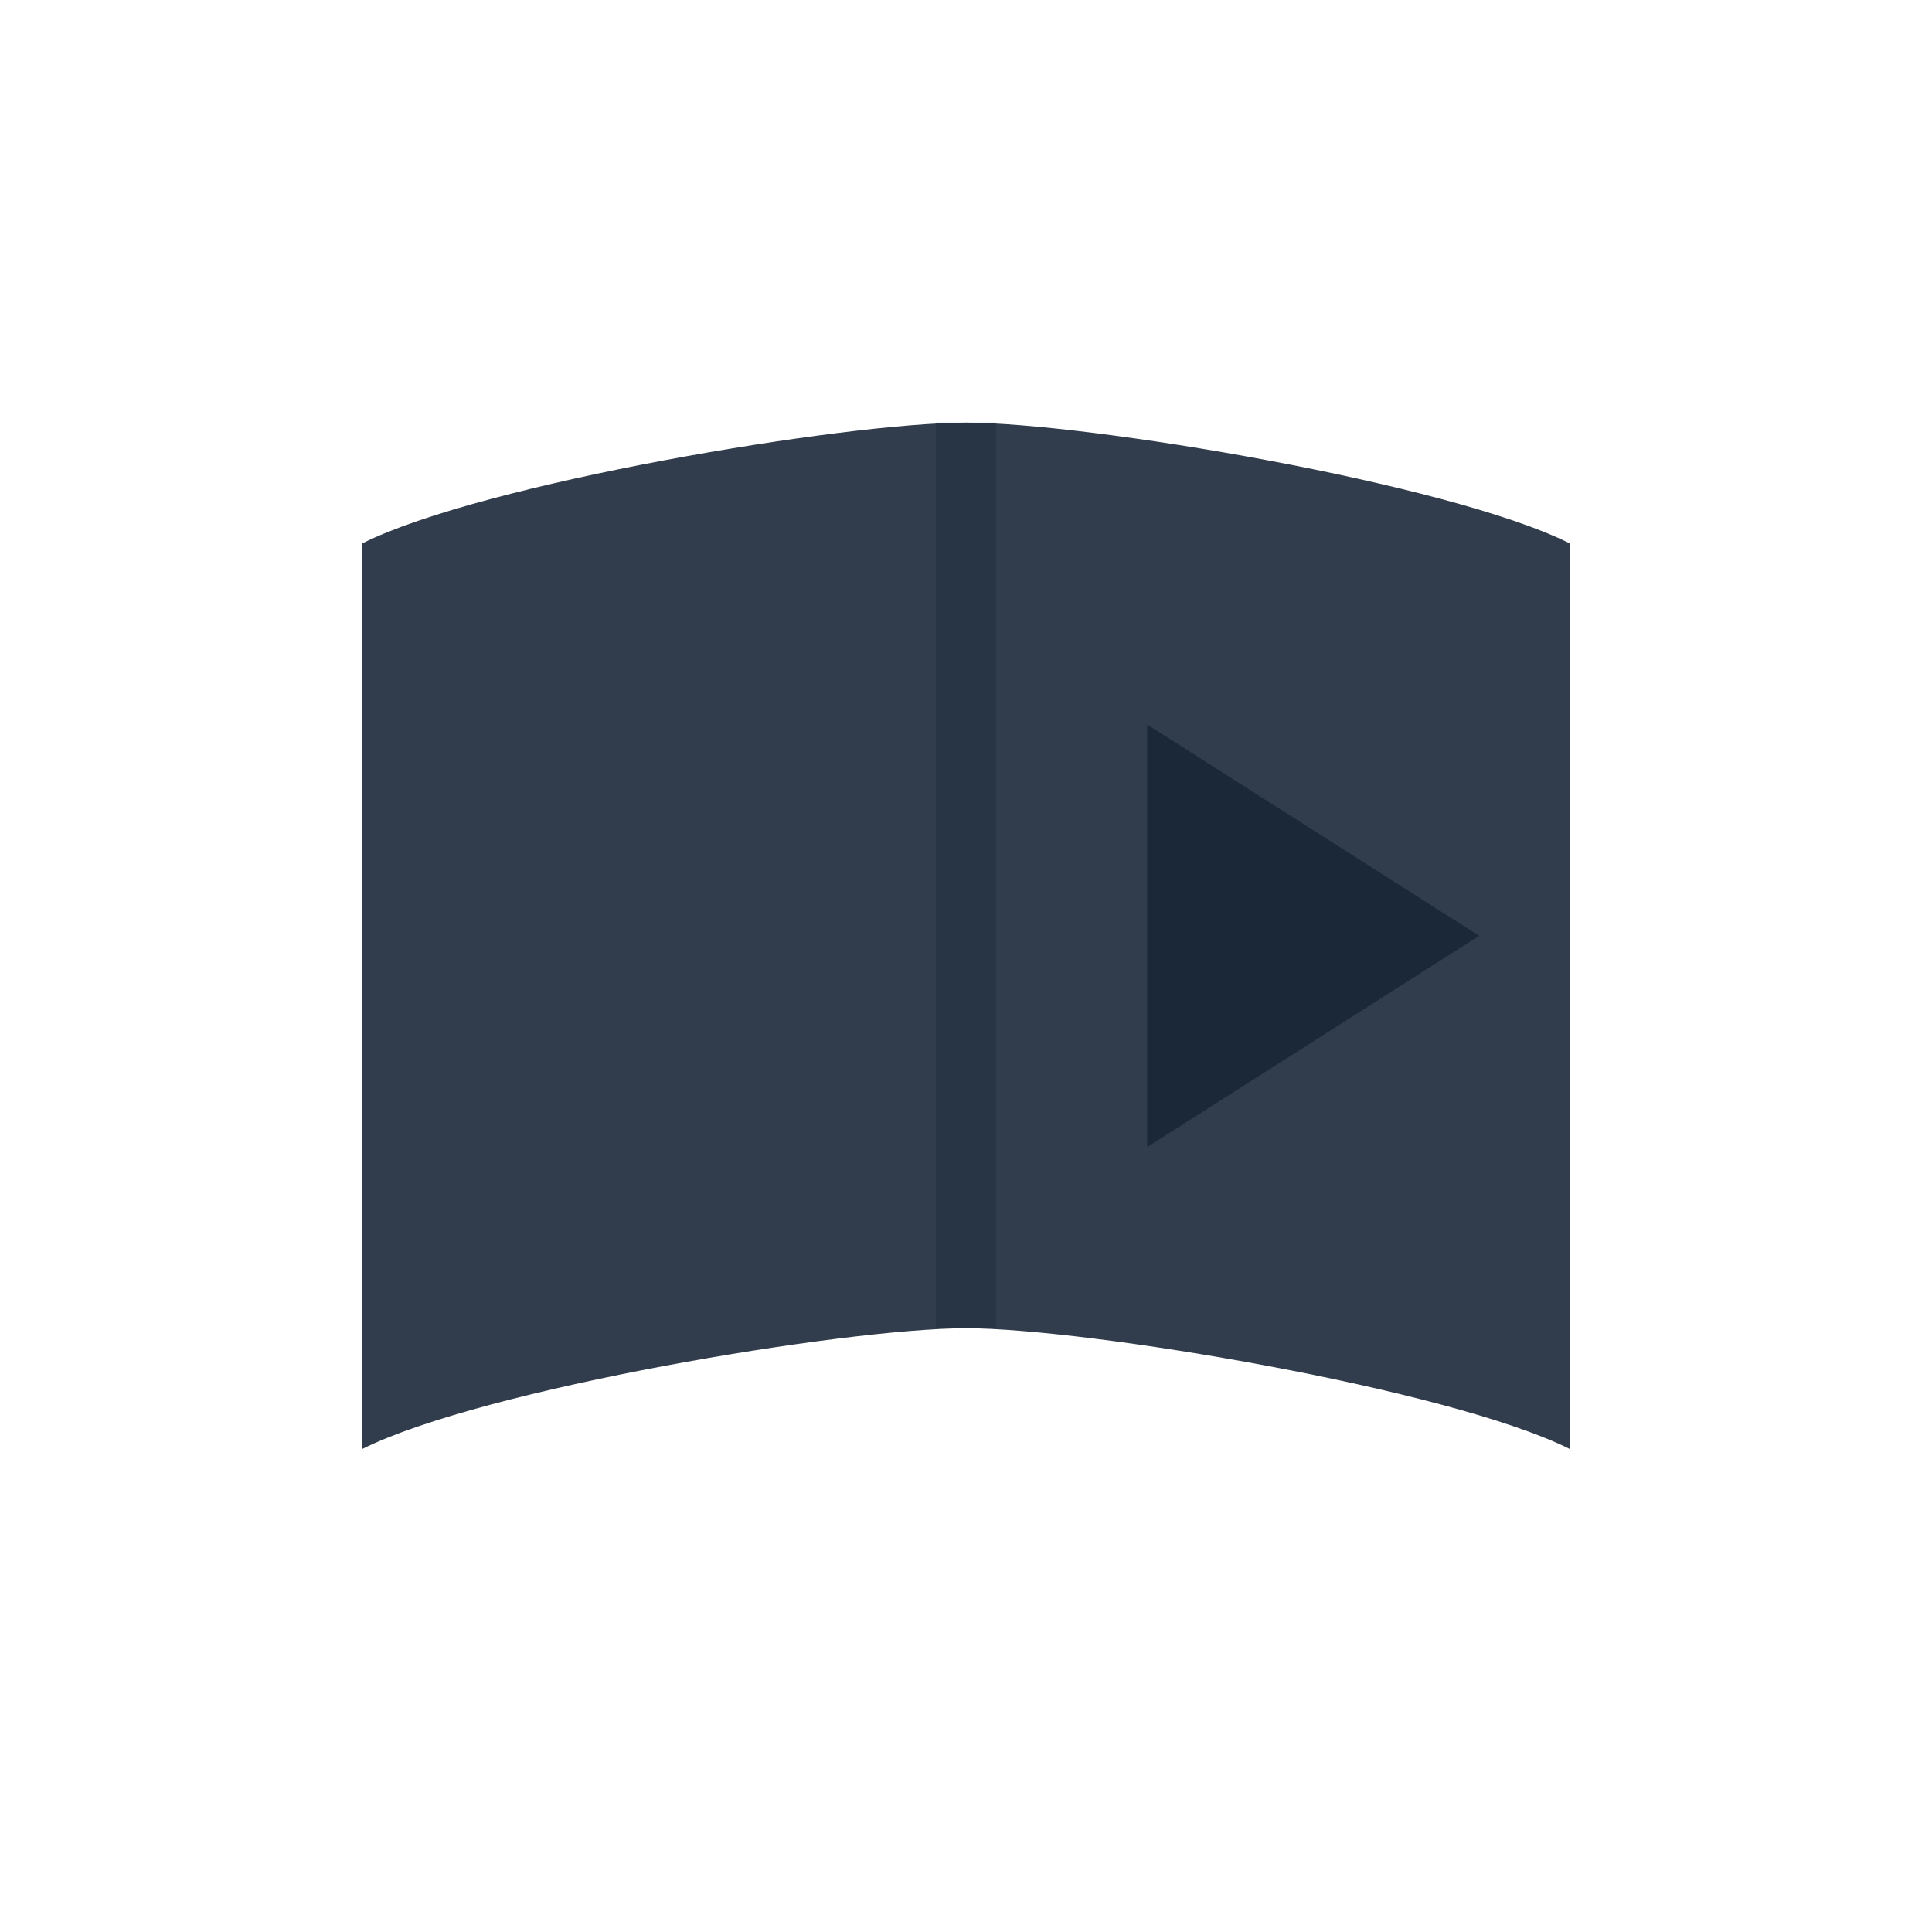
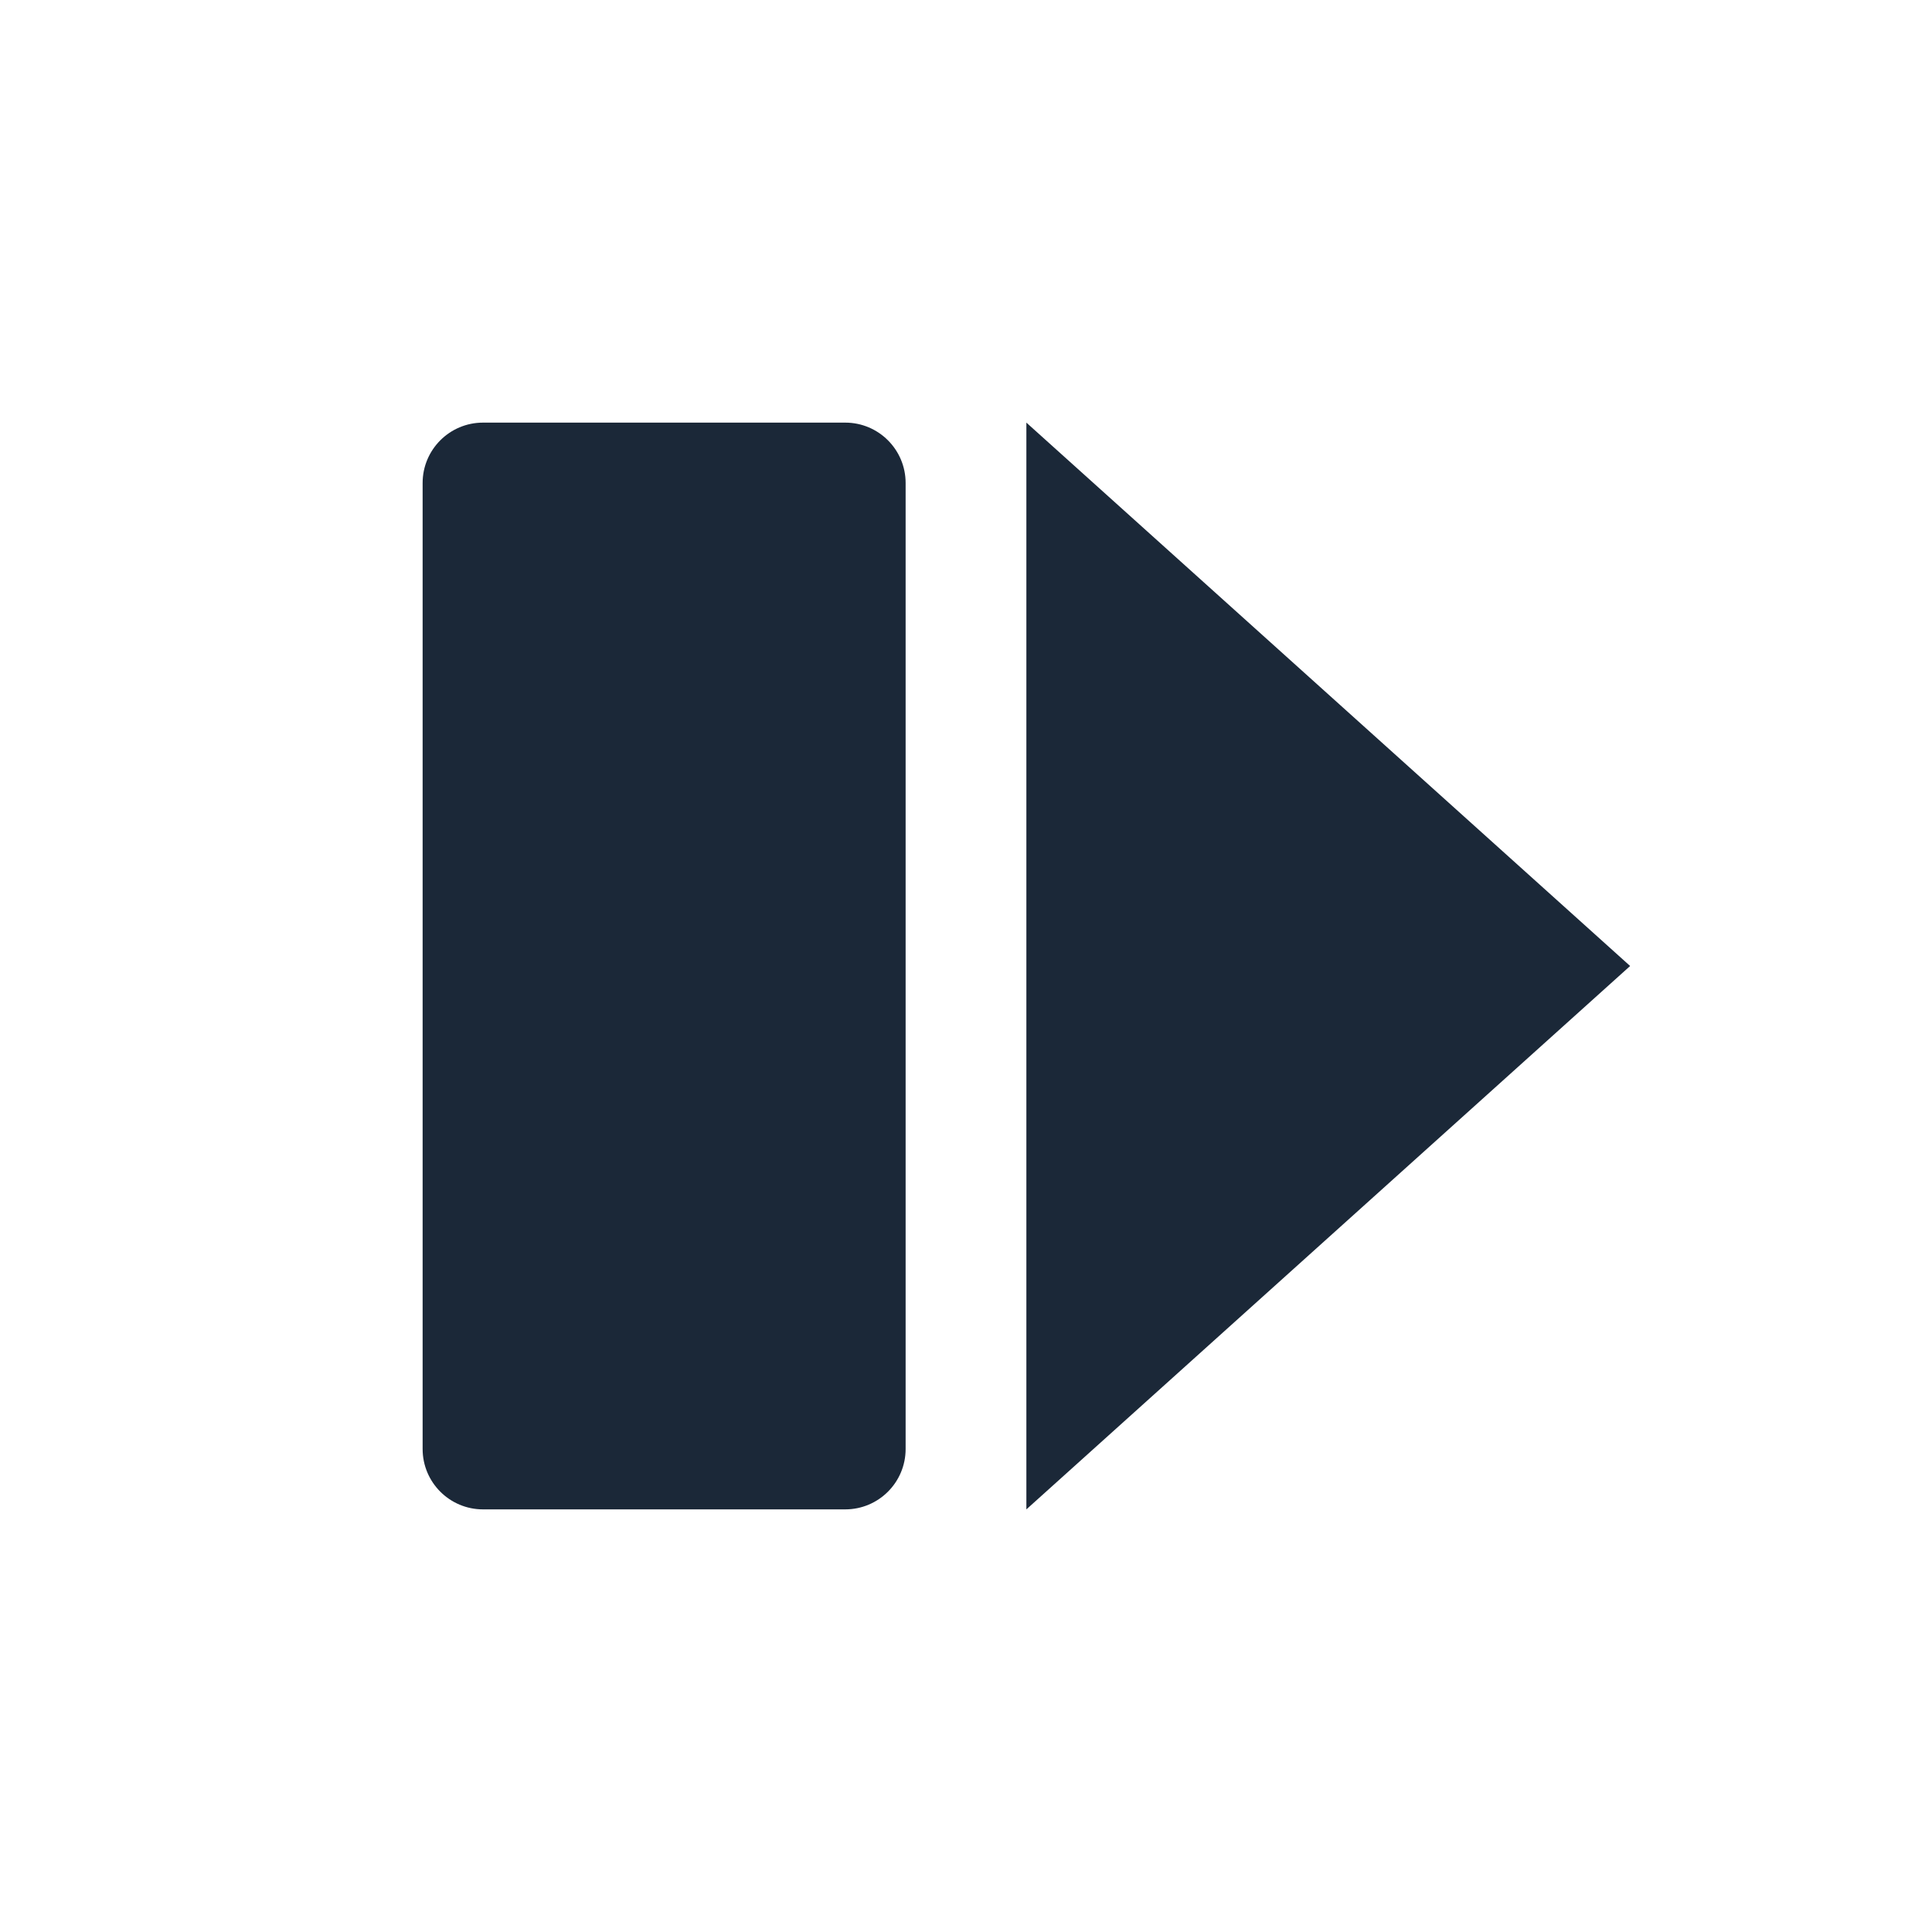
<svg xmlns="http://www.w3.org/2000/svg" width="64" height="64" viewBox="0 0 64 64">
-   <path d="M32 14 C28 14 16 16 12 18 L12 48 C16 46 28 44 32 44 Z" fill="#1B2838" opacity="0.9" />
-   <path d="M32 14 C36 14 48 16 52 18 L52 48 C48 46 36 44 32 44 Z" fill="#1B2838" opacity="0.9" />
-   <rect x="31" y="14" width="2" height="30" fill="#1B2838" opacity="0.4" />
-   <polygon points="38,24 38,38 49,31" fill="#1B2838" />
+   <rect x="14" y="14" width="16" height="36" rx="2" fill="#1B2838" />
+   <polygon points="34,14 54,32 34,50" fill="#1B2838" />
</svg>
